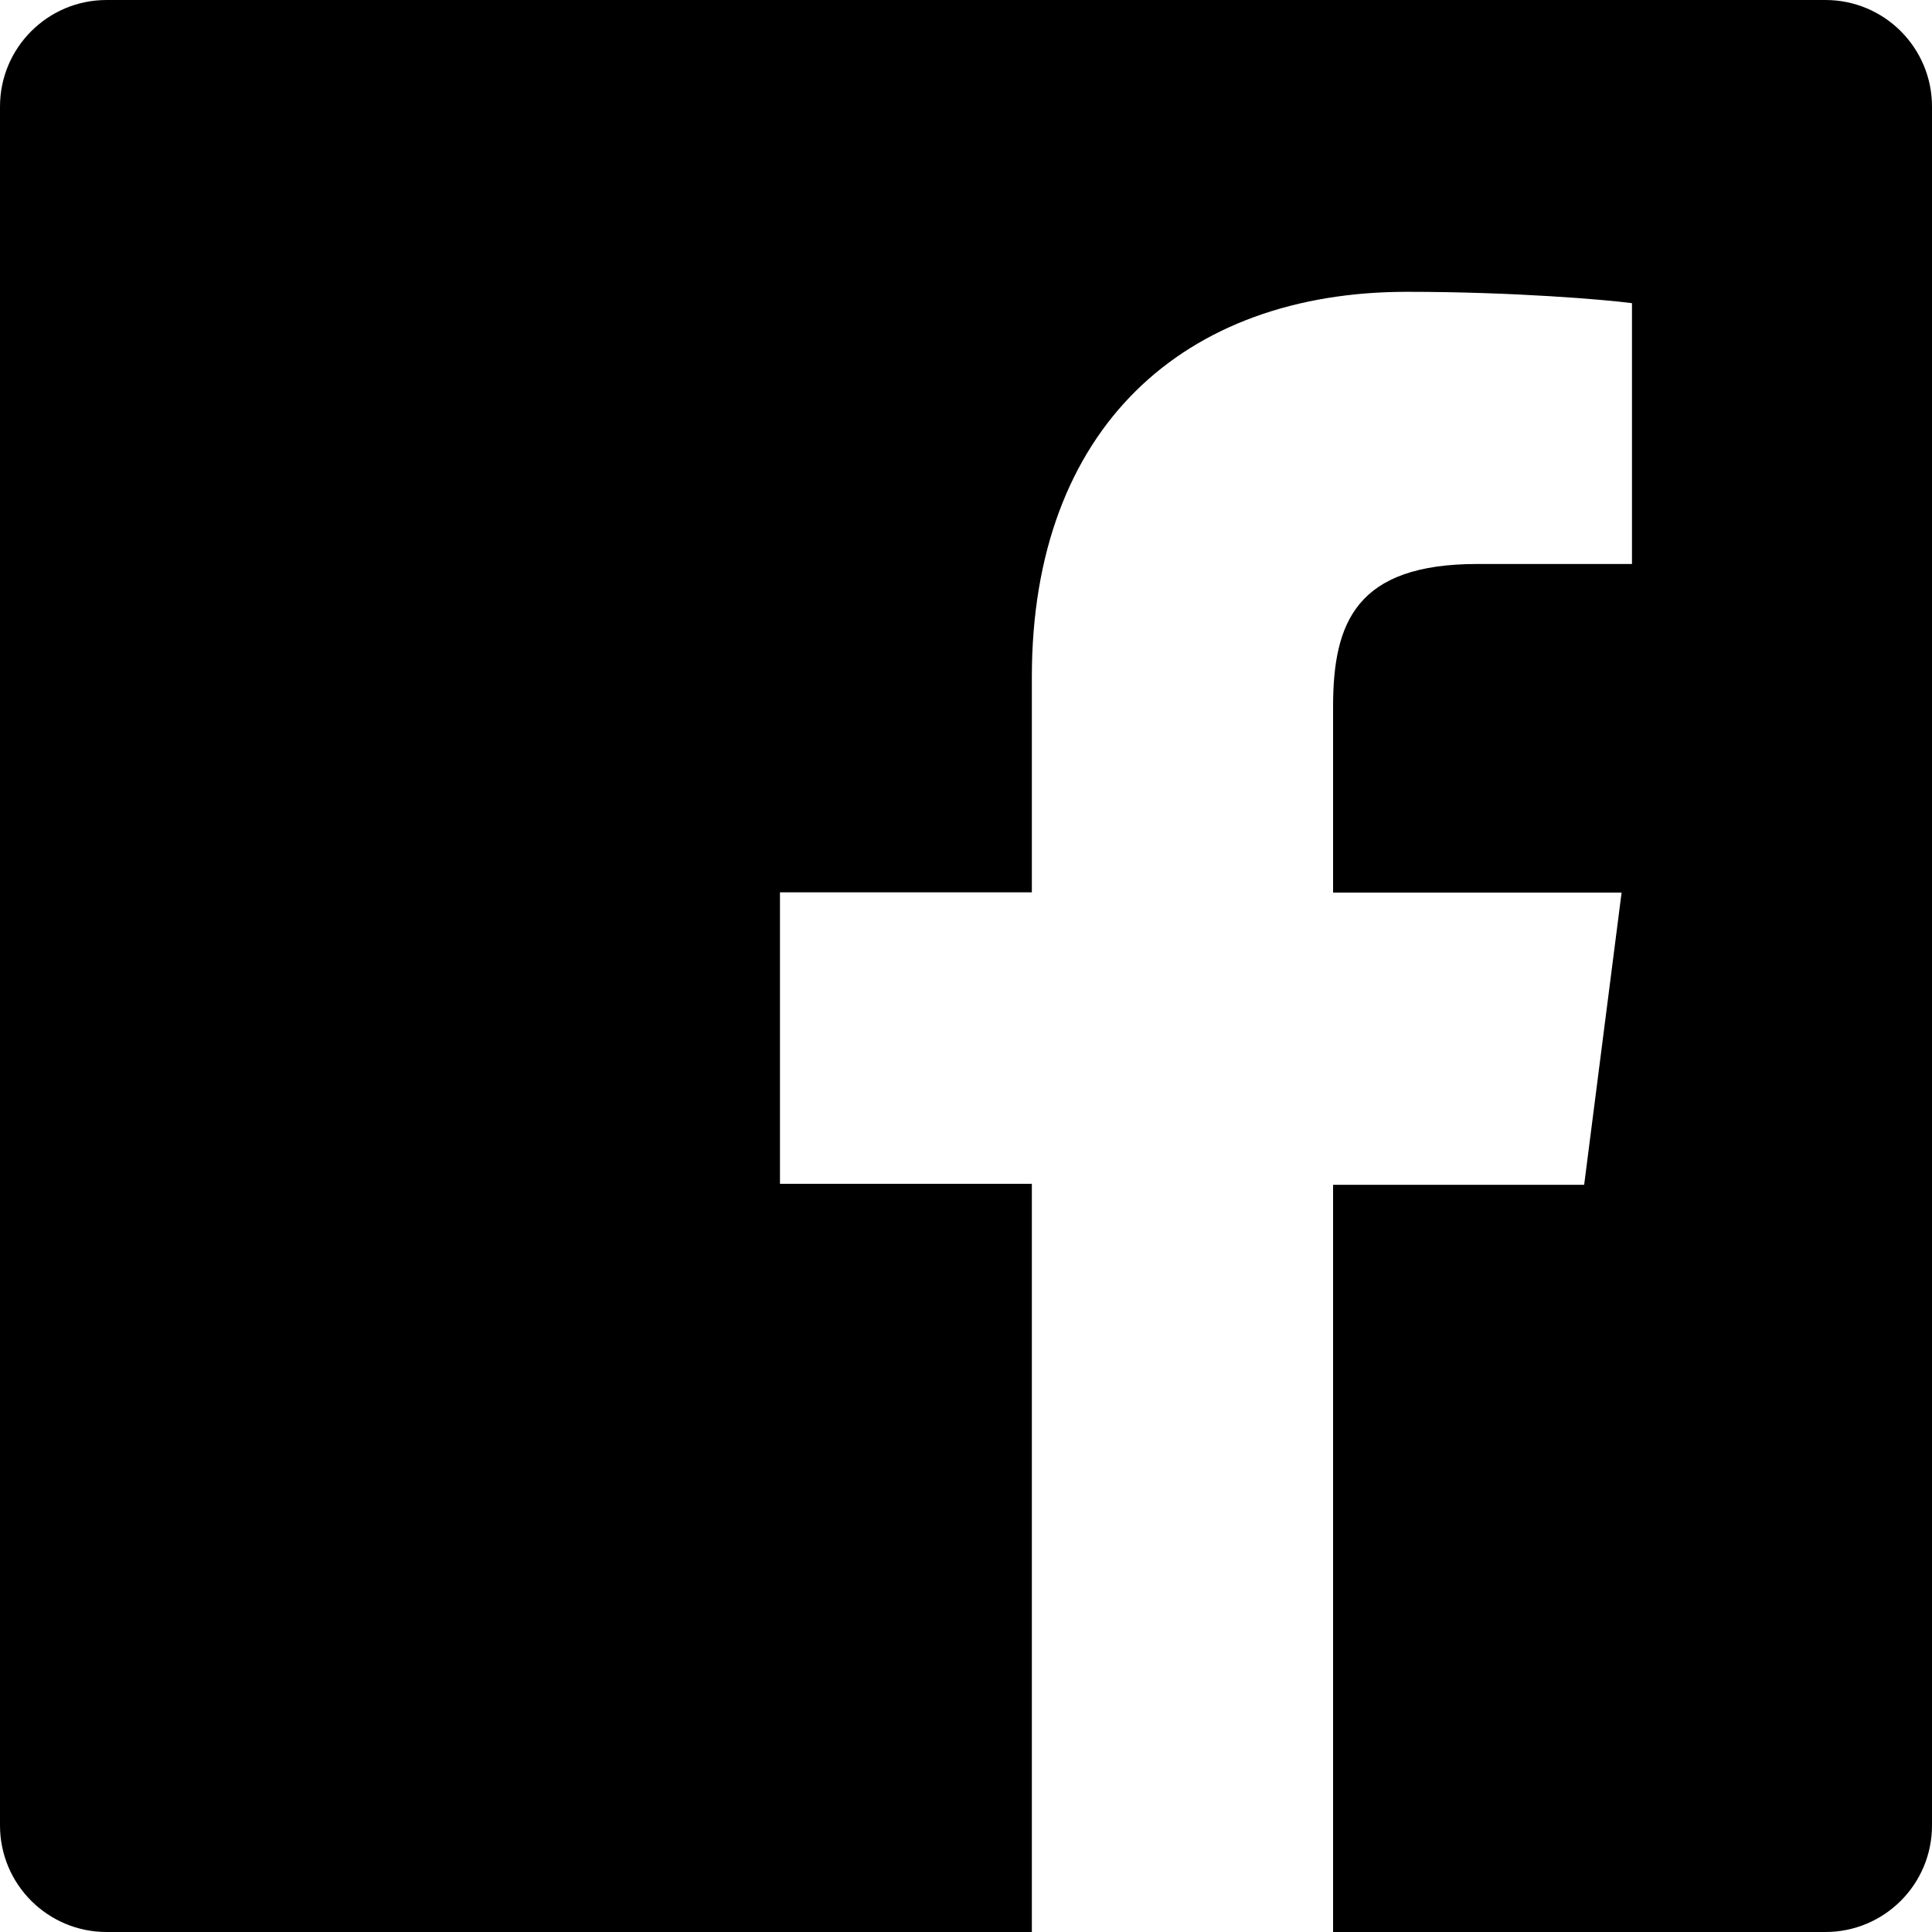
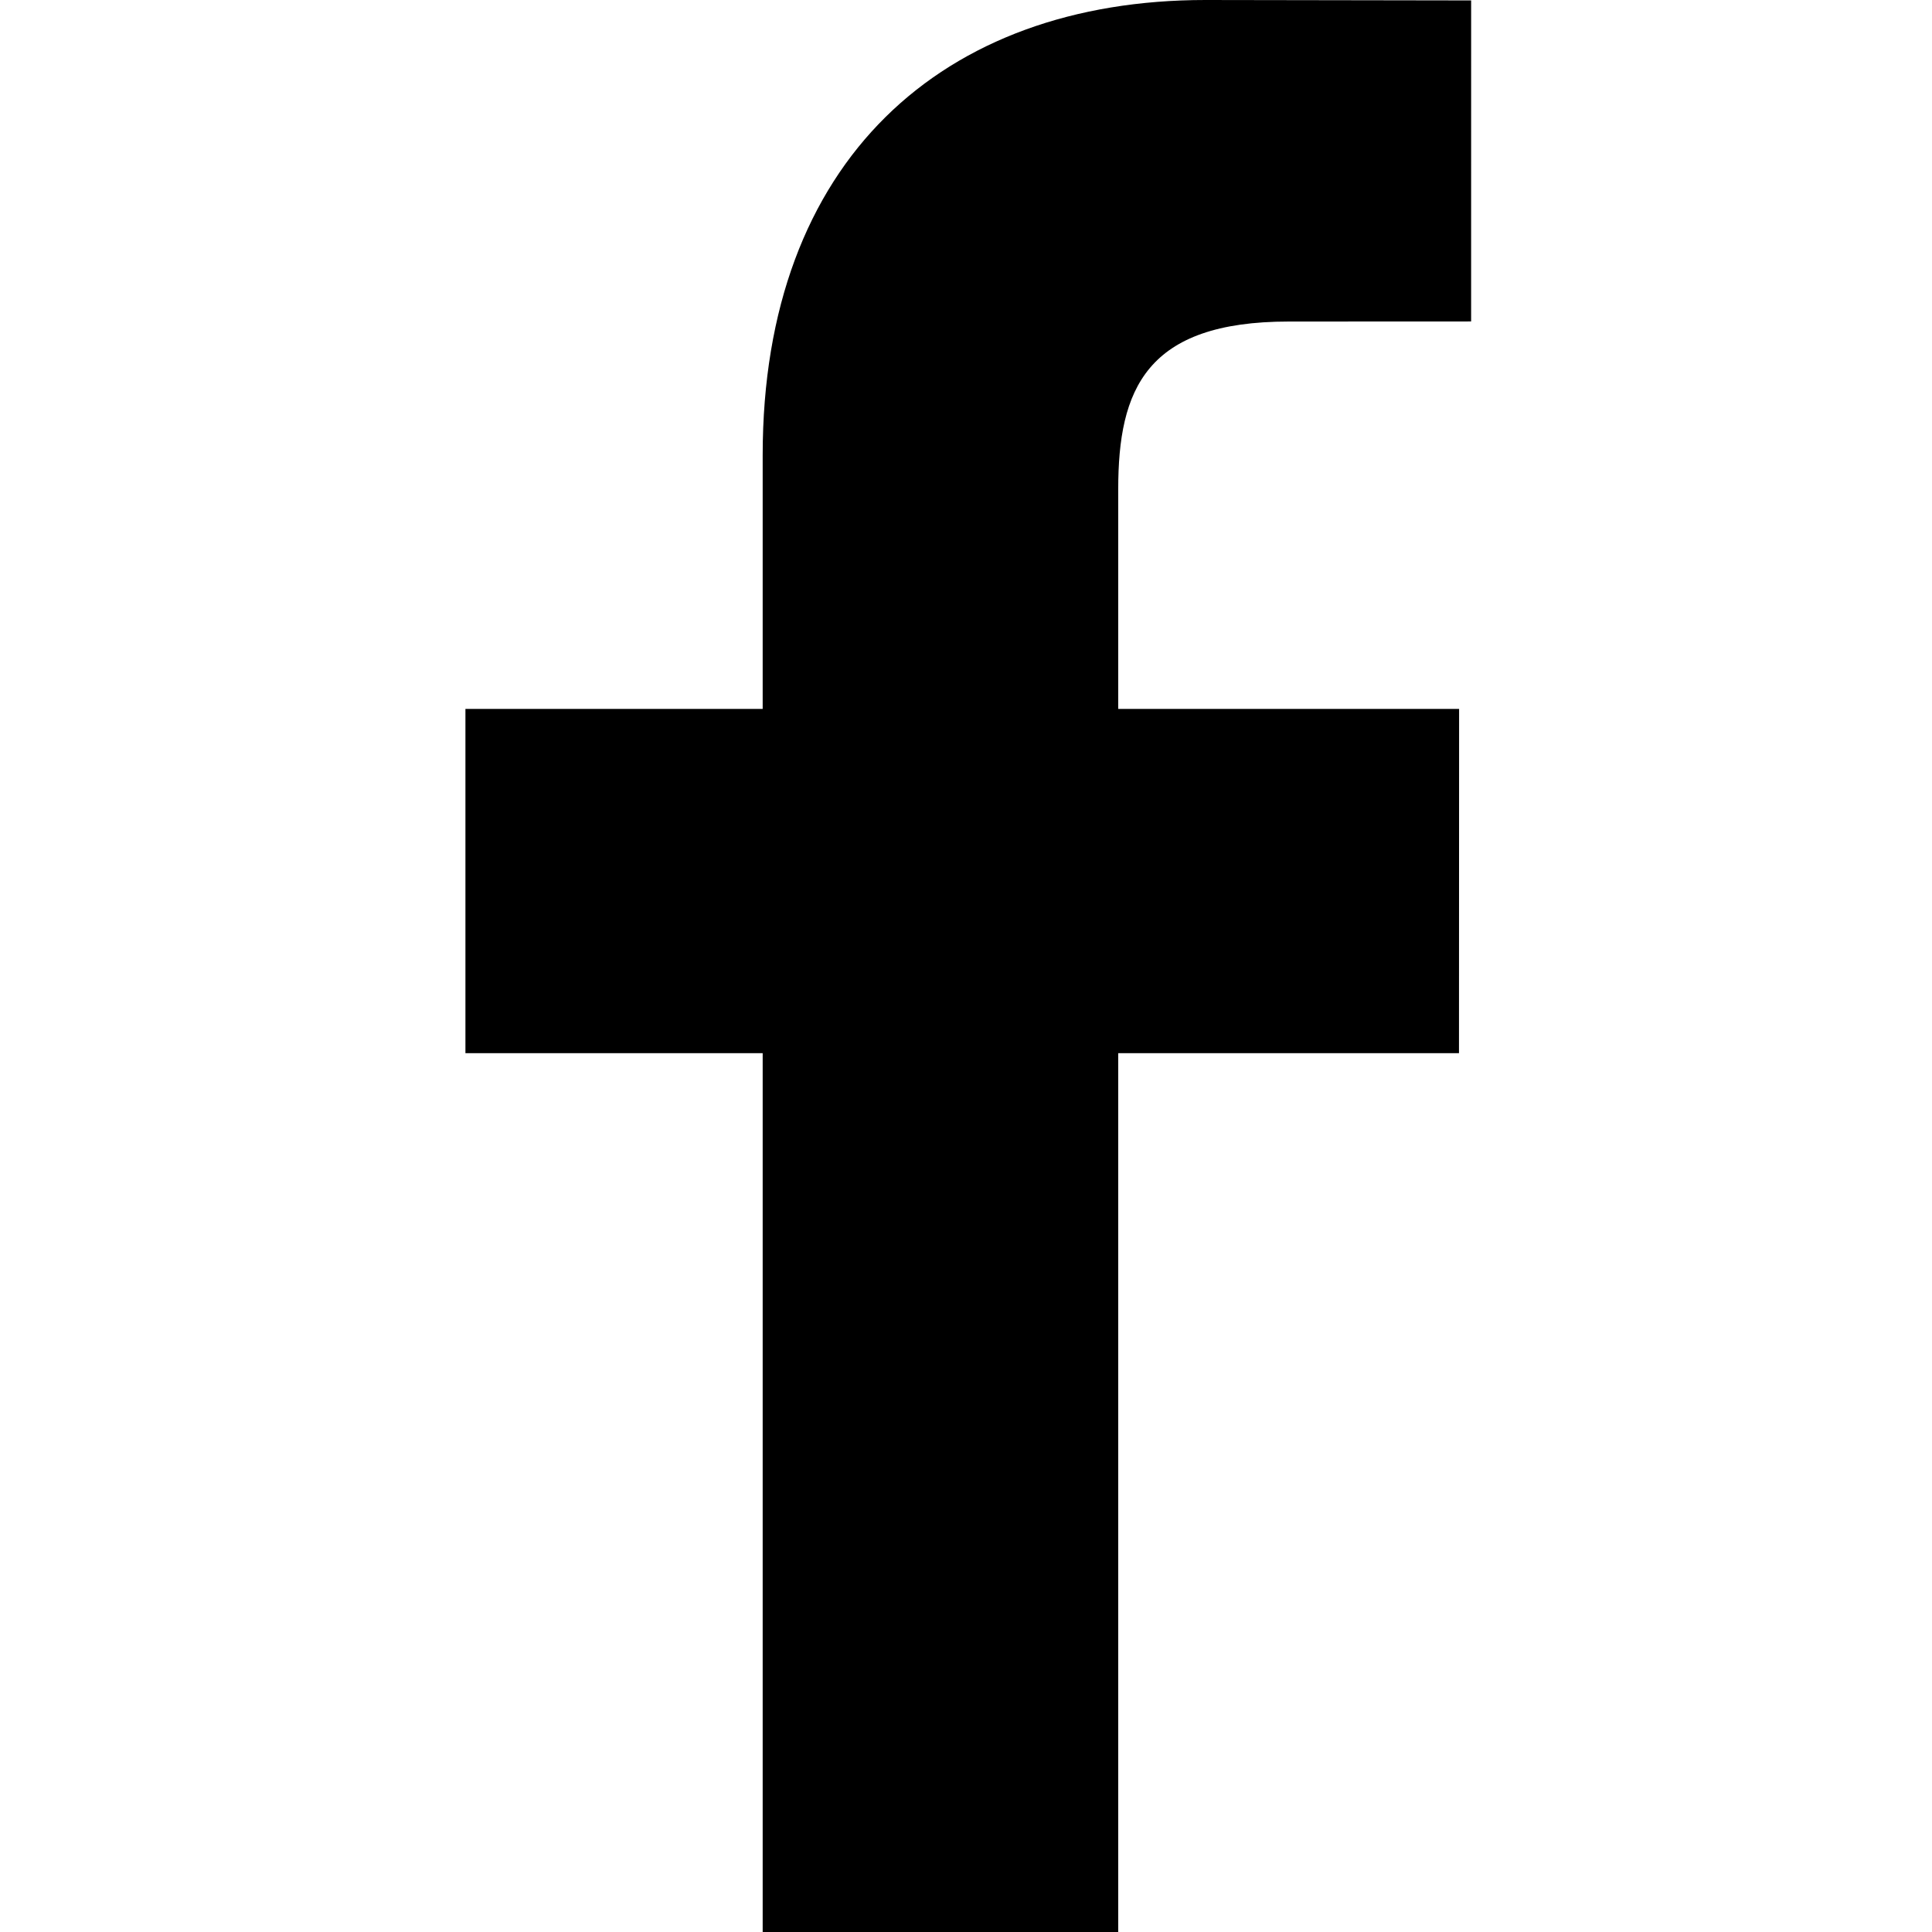
- <svg xmlns="http://www.w3.org/2000/svg" width="24" height="24" viewBox="0 0 24 24">
-   <path d="M22.676 0H1.324C.593 0 0 .593 0 1.324v21.352C0 23.408.593 24 1.324 24h11.494v-9.294H9.689v-3.621h3.129V8.41c0-3.099 1.894-4.785 4.659-4.785 1.325 0 2.464.097 2.796.141v3.24h-1.921c-1.5 0-1.792.721-1.792 1.771v2.311h3.584l-.465 3.63H16.56V24h6.115c.733 0 1.325-.592 1.325-1.324V1.324C24 .593 23.408 0 22.676 0" />
+ <svg xmlns="http://www.w3.org/2000/svg" width="96px" height="96px" viewBox="0 0 96 96">
+   <path d="M73.099,15.973l-9.058,0.004c-7.102,0-8.477,3.375-8.477,8.328v10.921h16.938l-0.006,17.106H55.564v43.895H37.897V52.332         h-14.77V35.226h14.77V22.612C37.897,7.972,46.84,0,59.9,0L73.1,0.021L73.099,15.973L73.099,15.973z" />
</svg>
